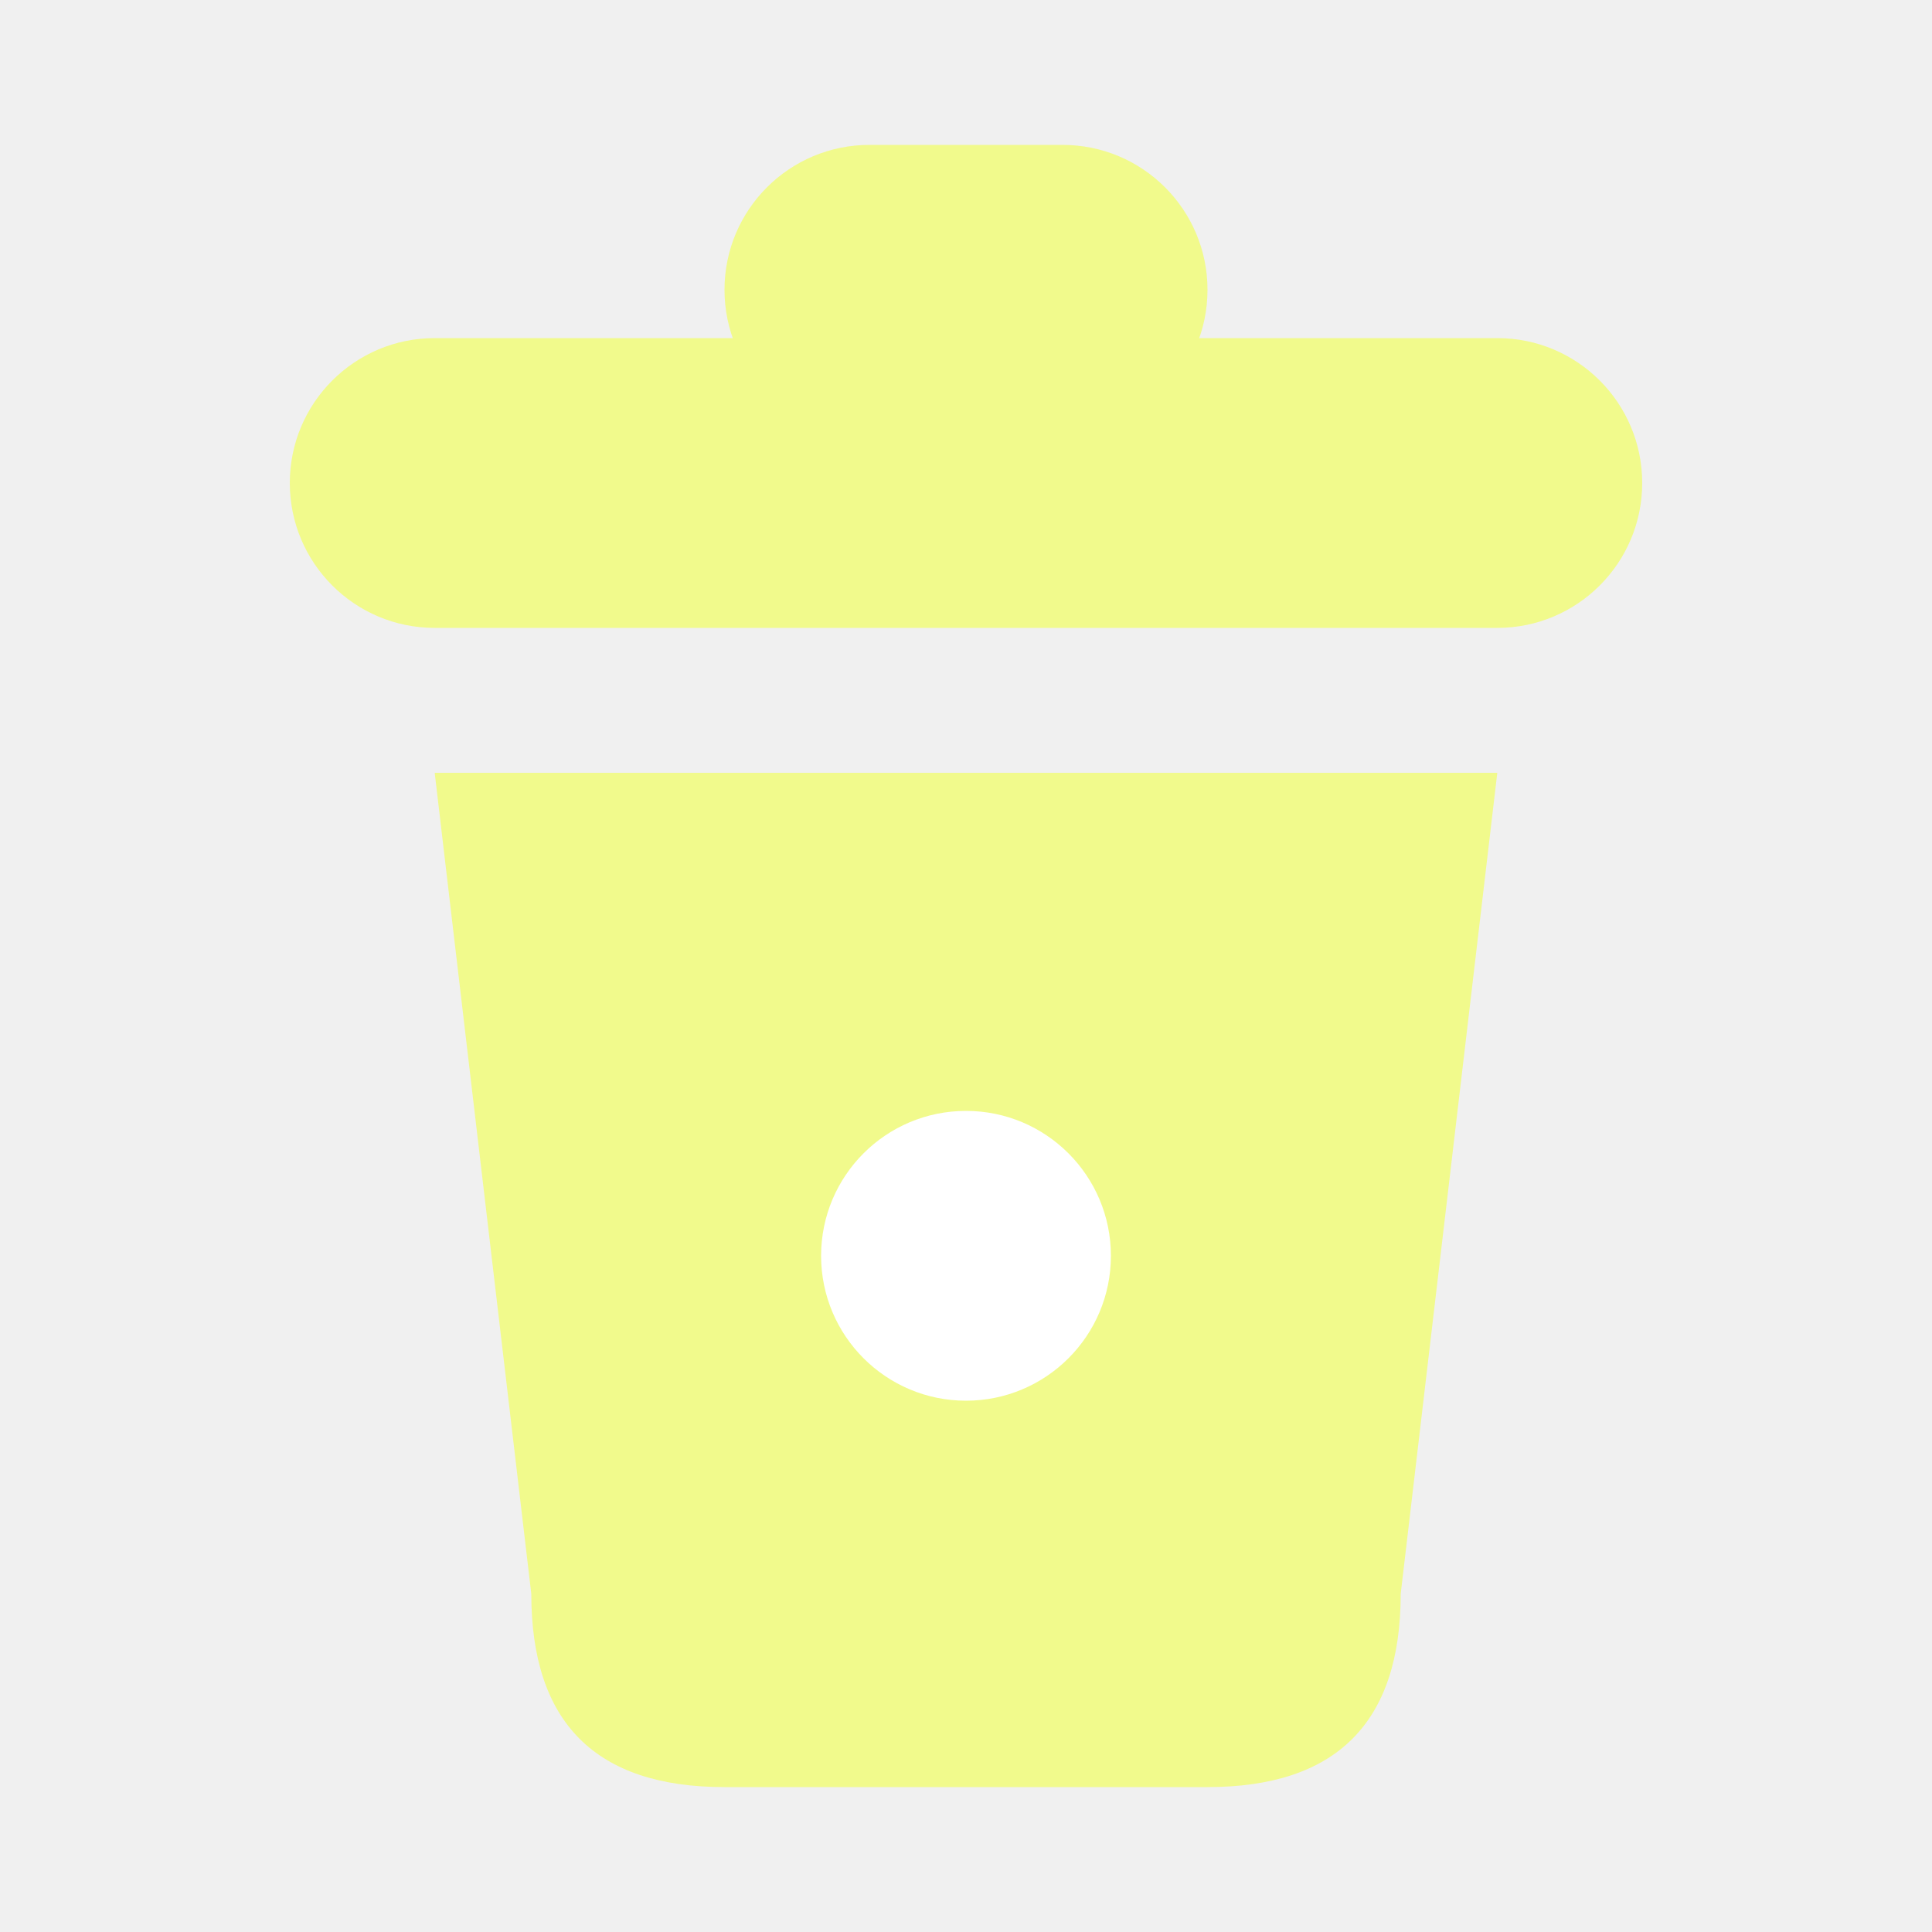
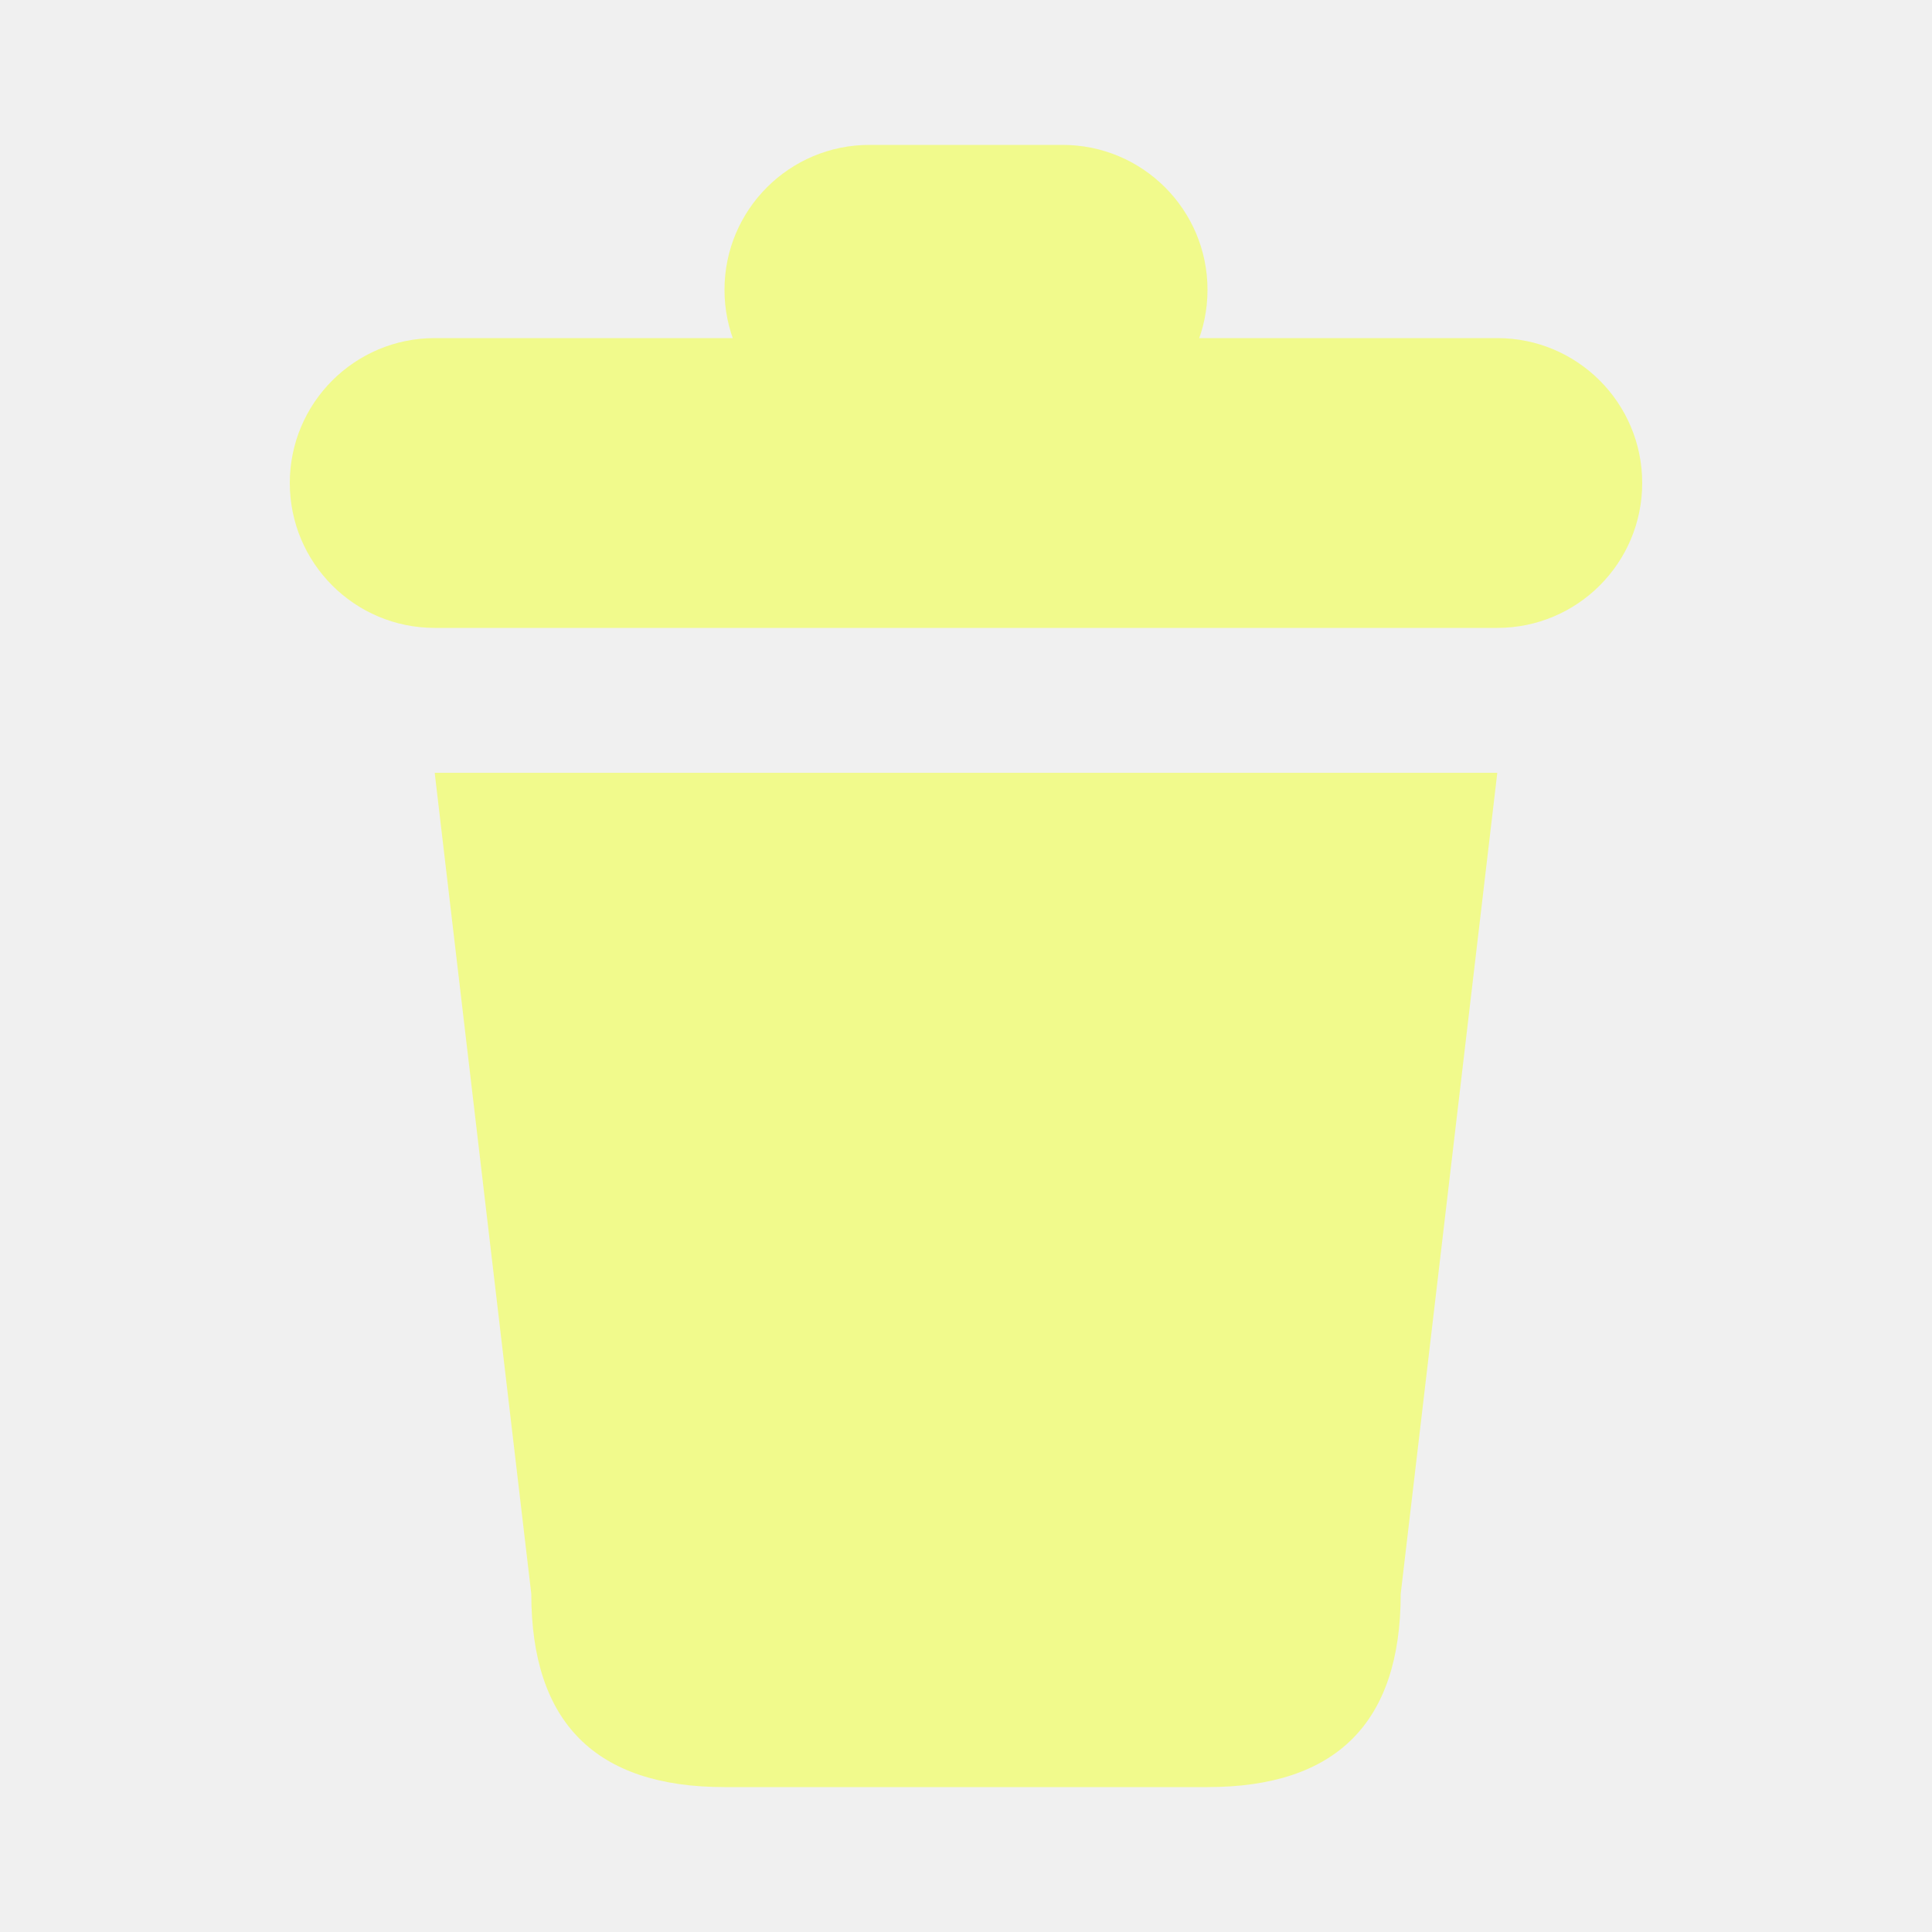
<svg xmlns="http://www.w3.org/2000/svg" width="40" height="40" viewBox="0 0 40 40">
  <g fill="#f1fa8c">
    <rect x="15" y="3" width="10" height="6" rx="3" />
    <rect x="6" y="7" width="28" height="6" rx="3" />
    <path d="M9 16 L31 16 L29 33 Q29 37 25 37 L15 37 Q11 37 11 33 Z" />
  </g>
-   <circle cx="20" cy="26" r="3" fill="#ffffff" />
</svg>
